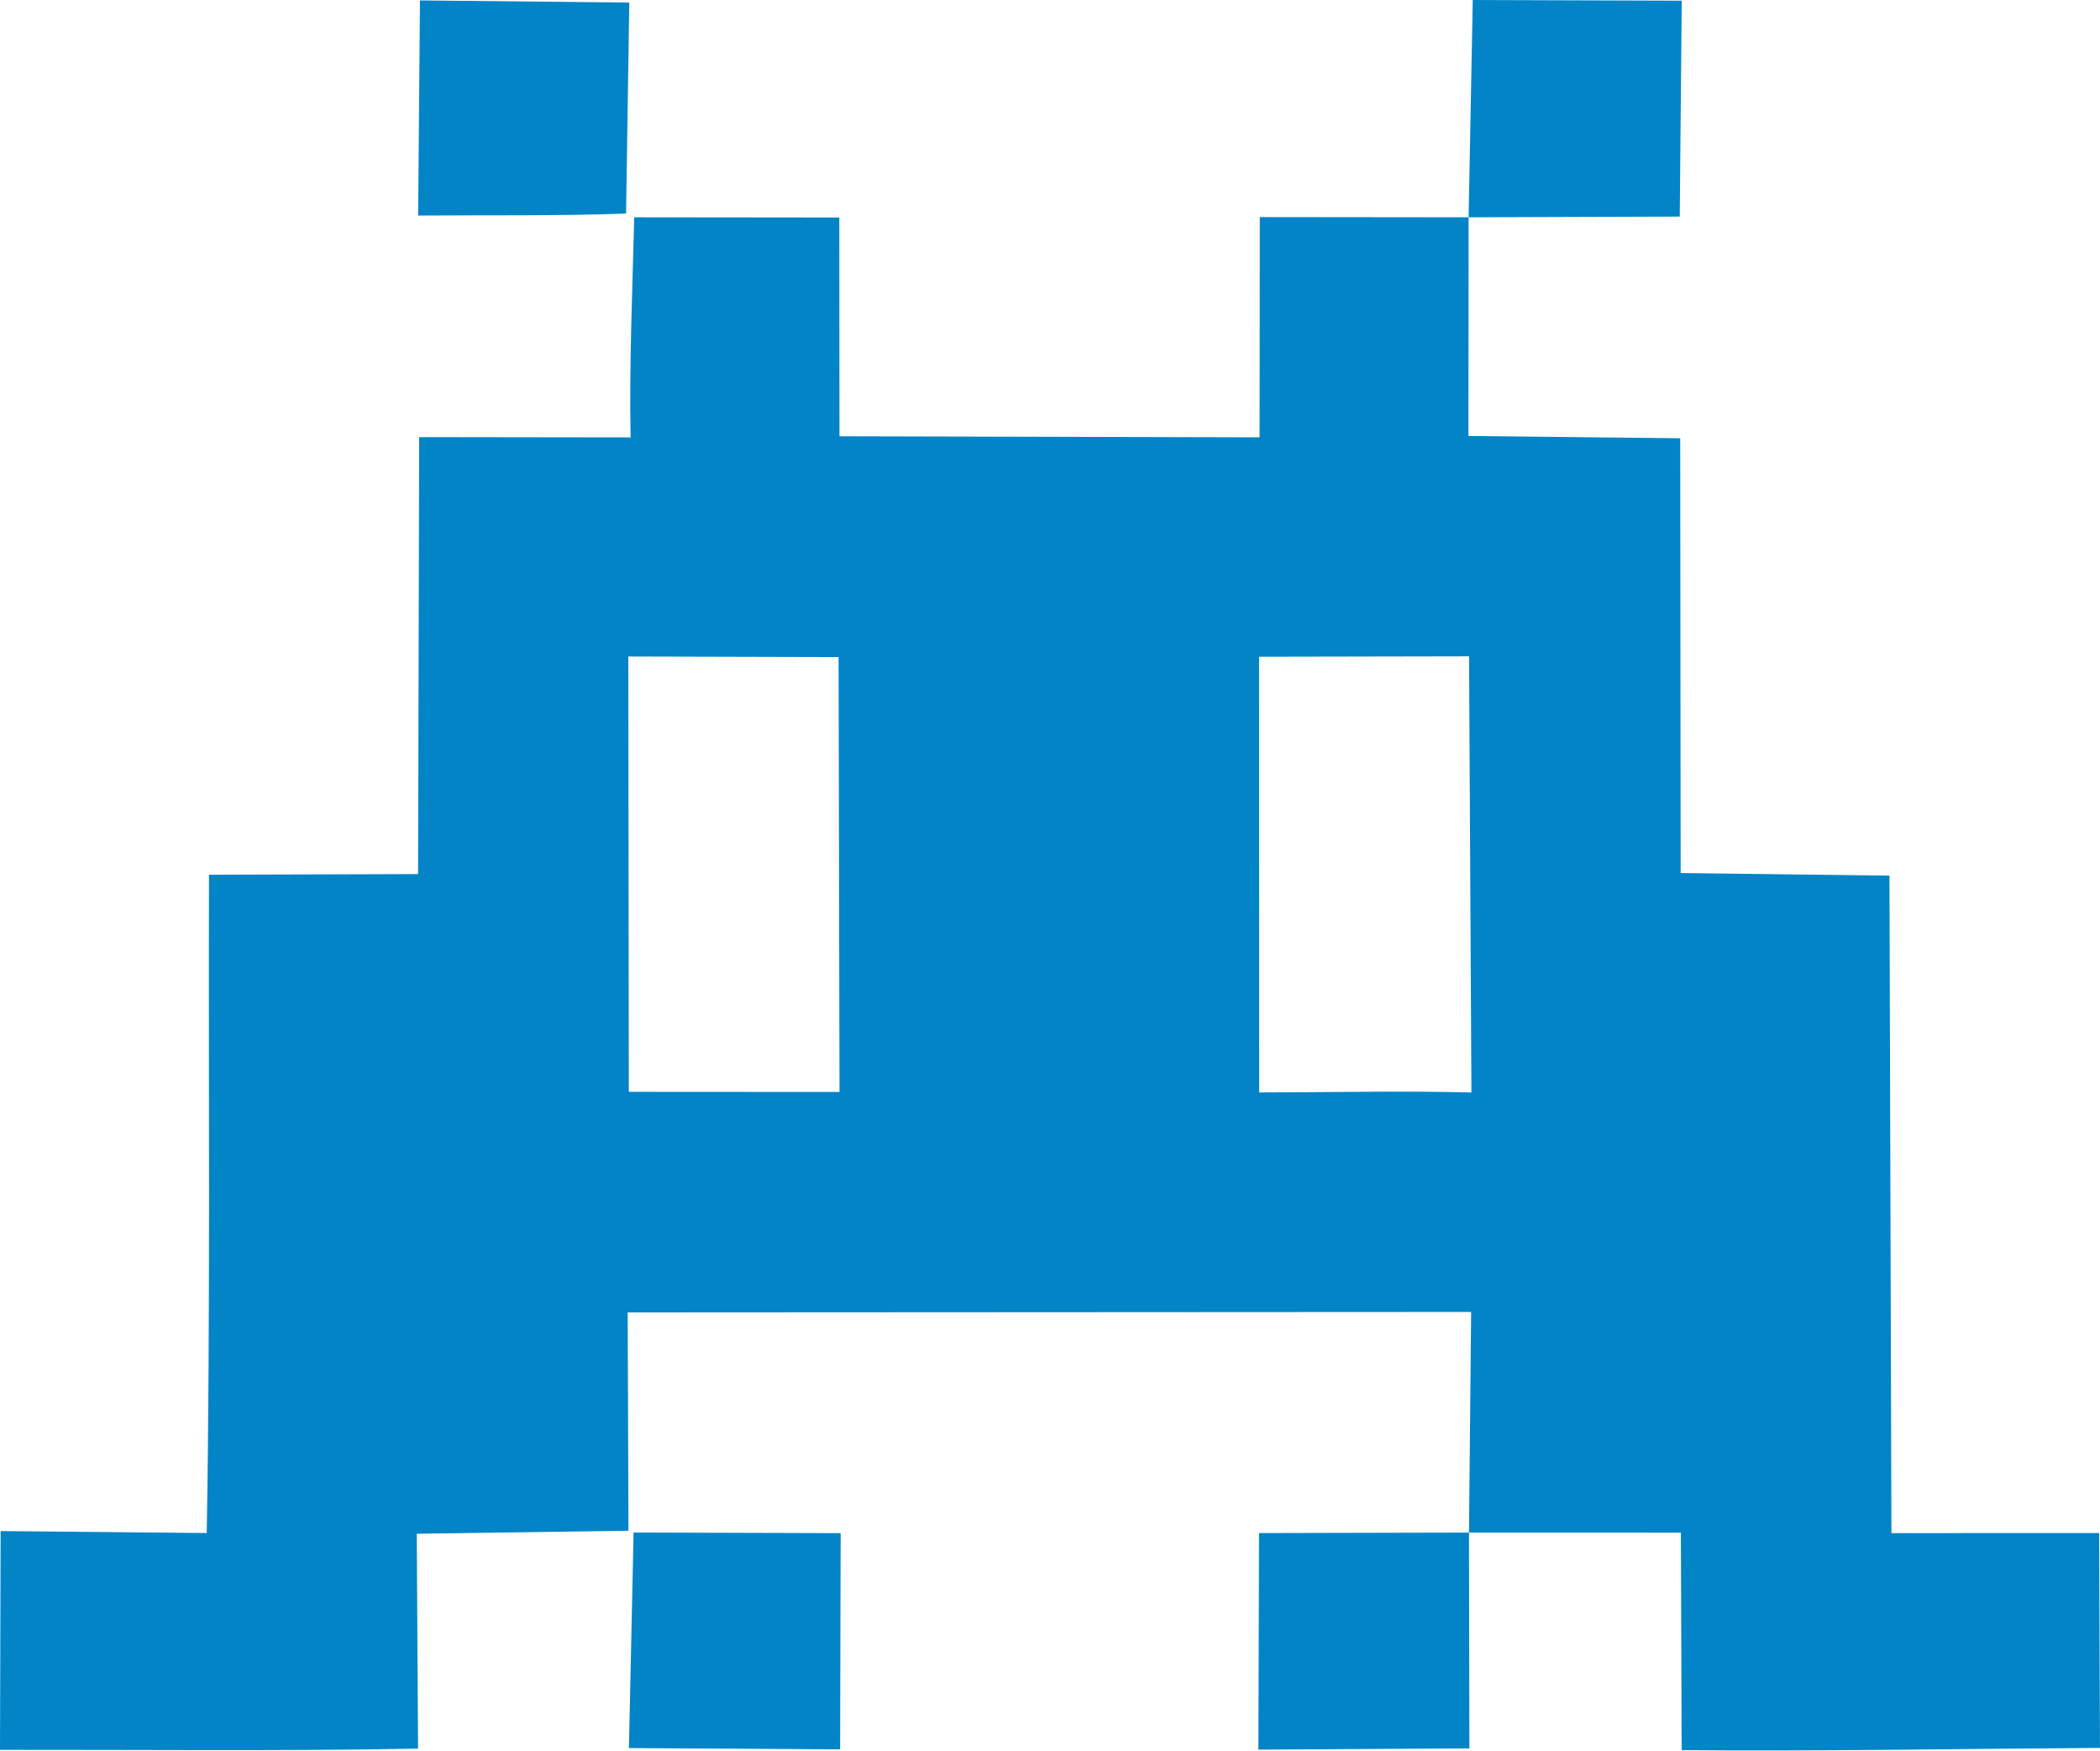
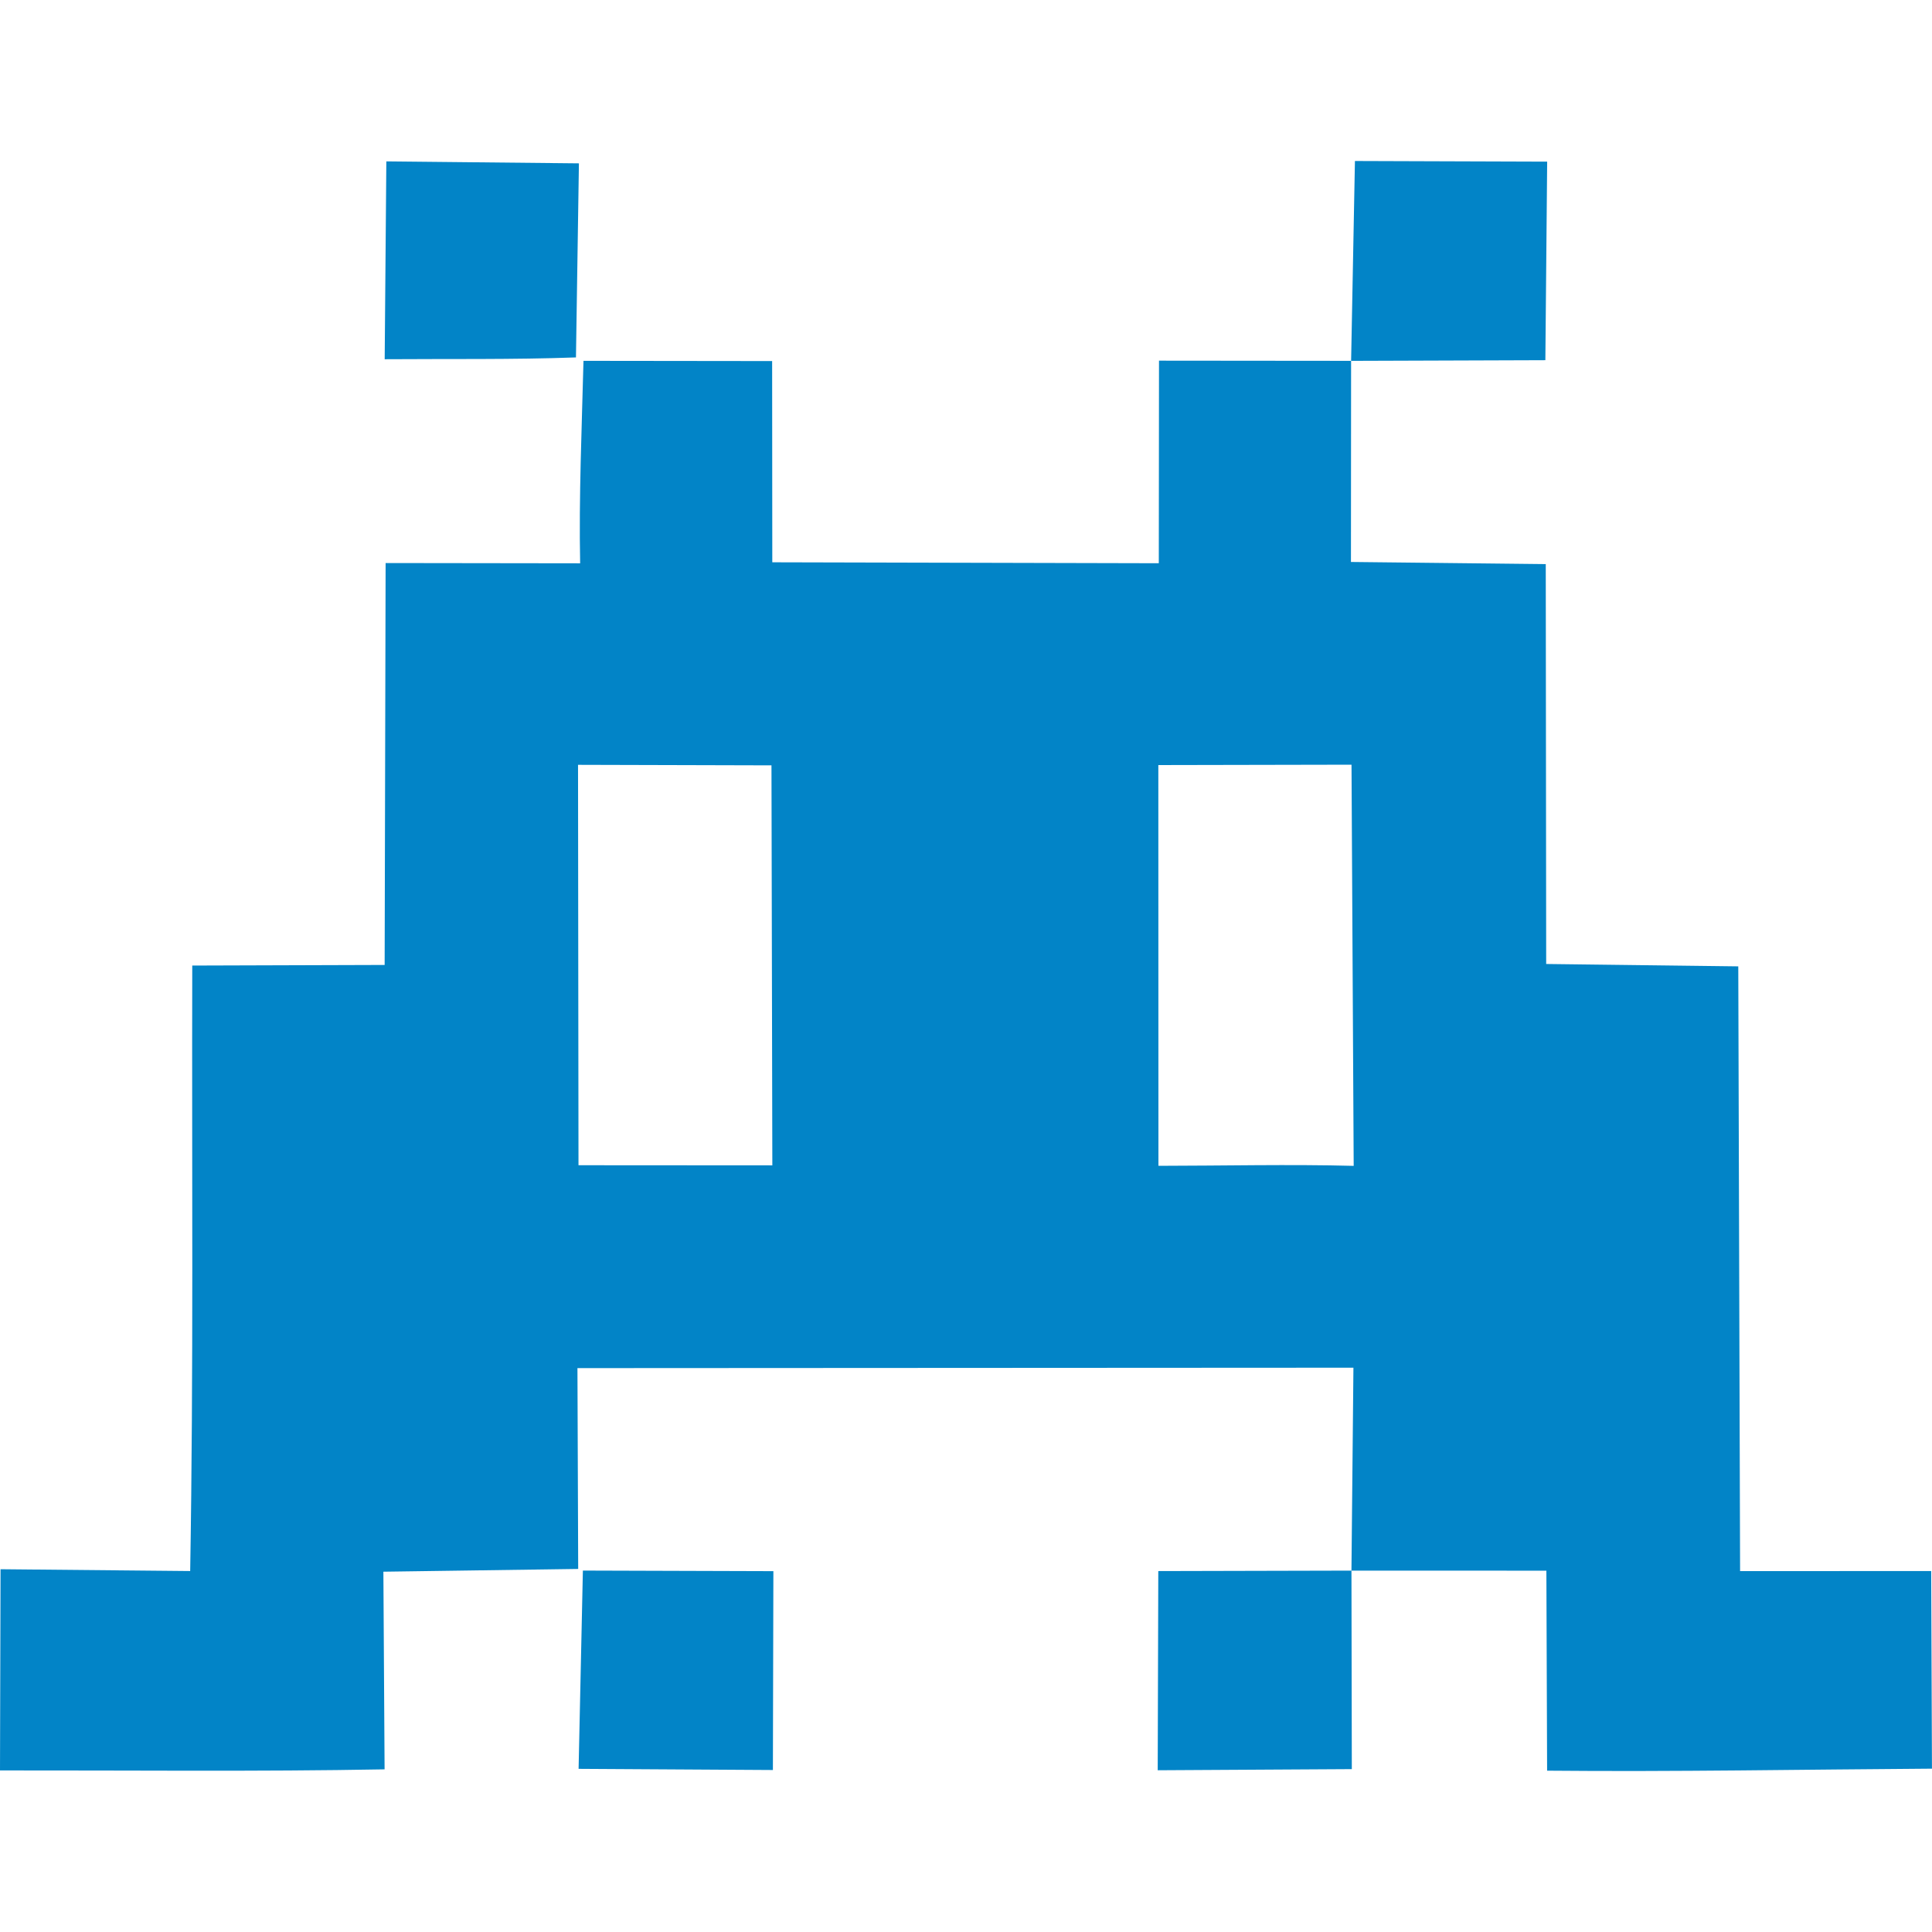
- <svg xmlns="http://www.w3.org/2000/svg" width="96" height="80" viewBox="0 0 96 80" fill="none">
-   <path d="M67.136 9.931L67.129 19.924L76.81 20.03L76.83 39.9L86.375 40.018L86.465 70.067L95.961 70.064L95.999 79.884C89.672 79.924 83.191 80.043 76.876 79.984L76.84 70.046L67.154 70.043L67.252 59.96L28.694 59.981L28.73 69.96L19.052 70.097L19.111 79.918C12.804 80.035 6.322 79.964 0 79.972L0.028 69.974L9.451 70.064C9.62 60.142 9.528 49.922 9.554 39.977L19.113 39.948L19.162 19.977L28.828 19.99C28.762 16.719 28.912 13.22 28.994 9.931L38.368 9.941L38.376 19.939L57.581 19.987L57.591 9.921L67.136 9.931ZM67.172 79.907L57.527 79.963L57.556 70.066L67.154 70.043L67.172 79.907ZM38.43 70.069L38.406 79.95L28.751 79.892L28.964 70.04L38.43 70.069ZM57.558 30.015L57.562 49.928C60.714 49.925 64.139 49.847 67.265 49.93L67.157 29.996L57.558 30.015ZM28.746 49.9L38.378 49.906L38.335 30.03L28.723 30.004L28.746 49.9ZM76.879 0.032L76.789 9.898L67.137 9.931L67.326 0L76.879 0.032ZM28.767 0.117L28.62 9.76C25.559 9.872 22.206 9.827 19.116 9.851L19.198 0.019L28.767 0.117Z" fill="#0284C7" />
+ <svg xmlns="http://www.w3.org/2000/svg" fill="none" viewBox="0 0 96 96">
+   <path fill="#0284c7" d="m67.135 17.93-.007 9.994 9.68.106.021 19.87 9.545.118.09 30.05 9.496-.004.038 9.82c-6.327.04-12.808.16-19.123.1l-.036-9.938-9.686-.003.098-10.083-38.558.021.037 9.979-9.68.137.06 9.821c-6.306.117-12.788.046-19.11.054l.027-9.998 9.423.09c.17-9.922.077-20.142.103-30.086l9.56-.03.048-19.971 9.666.013c-.067-3.27.084-6.77.166-10.06l9.374.011.008 9.999 19.205.047.01-10.066zm.036 69.977-9.645.056.029-9.897 9.598-.023zM38.429 78.07l-.024 9.881-9.655-.058.213-9.852zm19.128-40.054.005 19.913c3.15-.003 6.576-.081 9.702.002l-.108-19.934zM28.745 57.9l9.632.006-.043-19.876-9.612-.026zM76.878 8.032l-.09 9.866-9.652.033.19-9.931zm-48.112.085-.147 9.643c-3.061.112-6.414.067-9.504.09l.082-9.831z" />
</svg>
